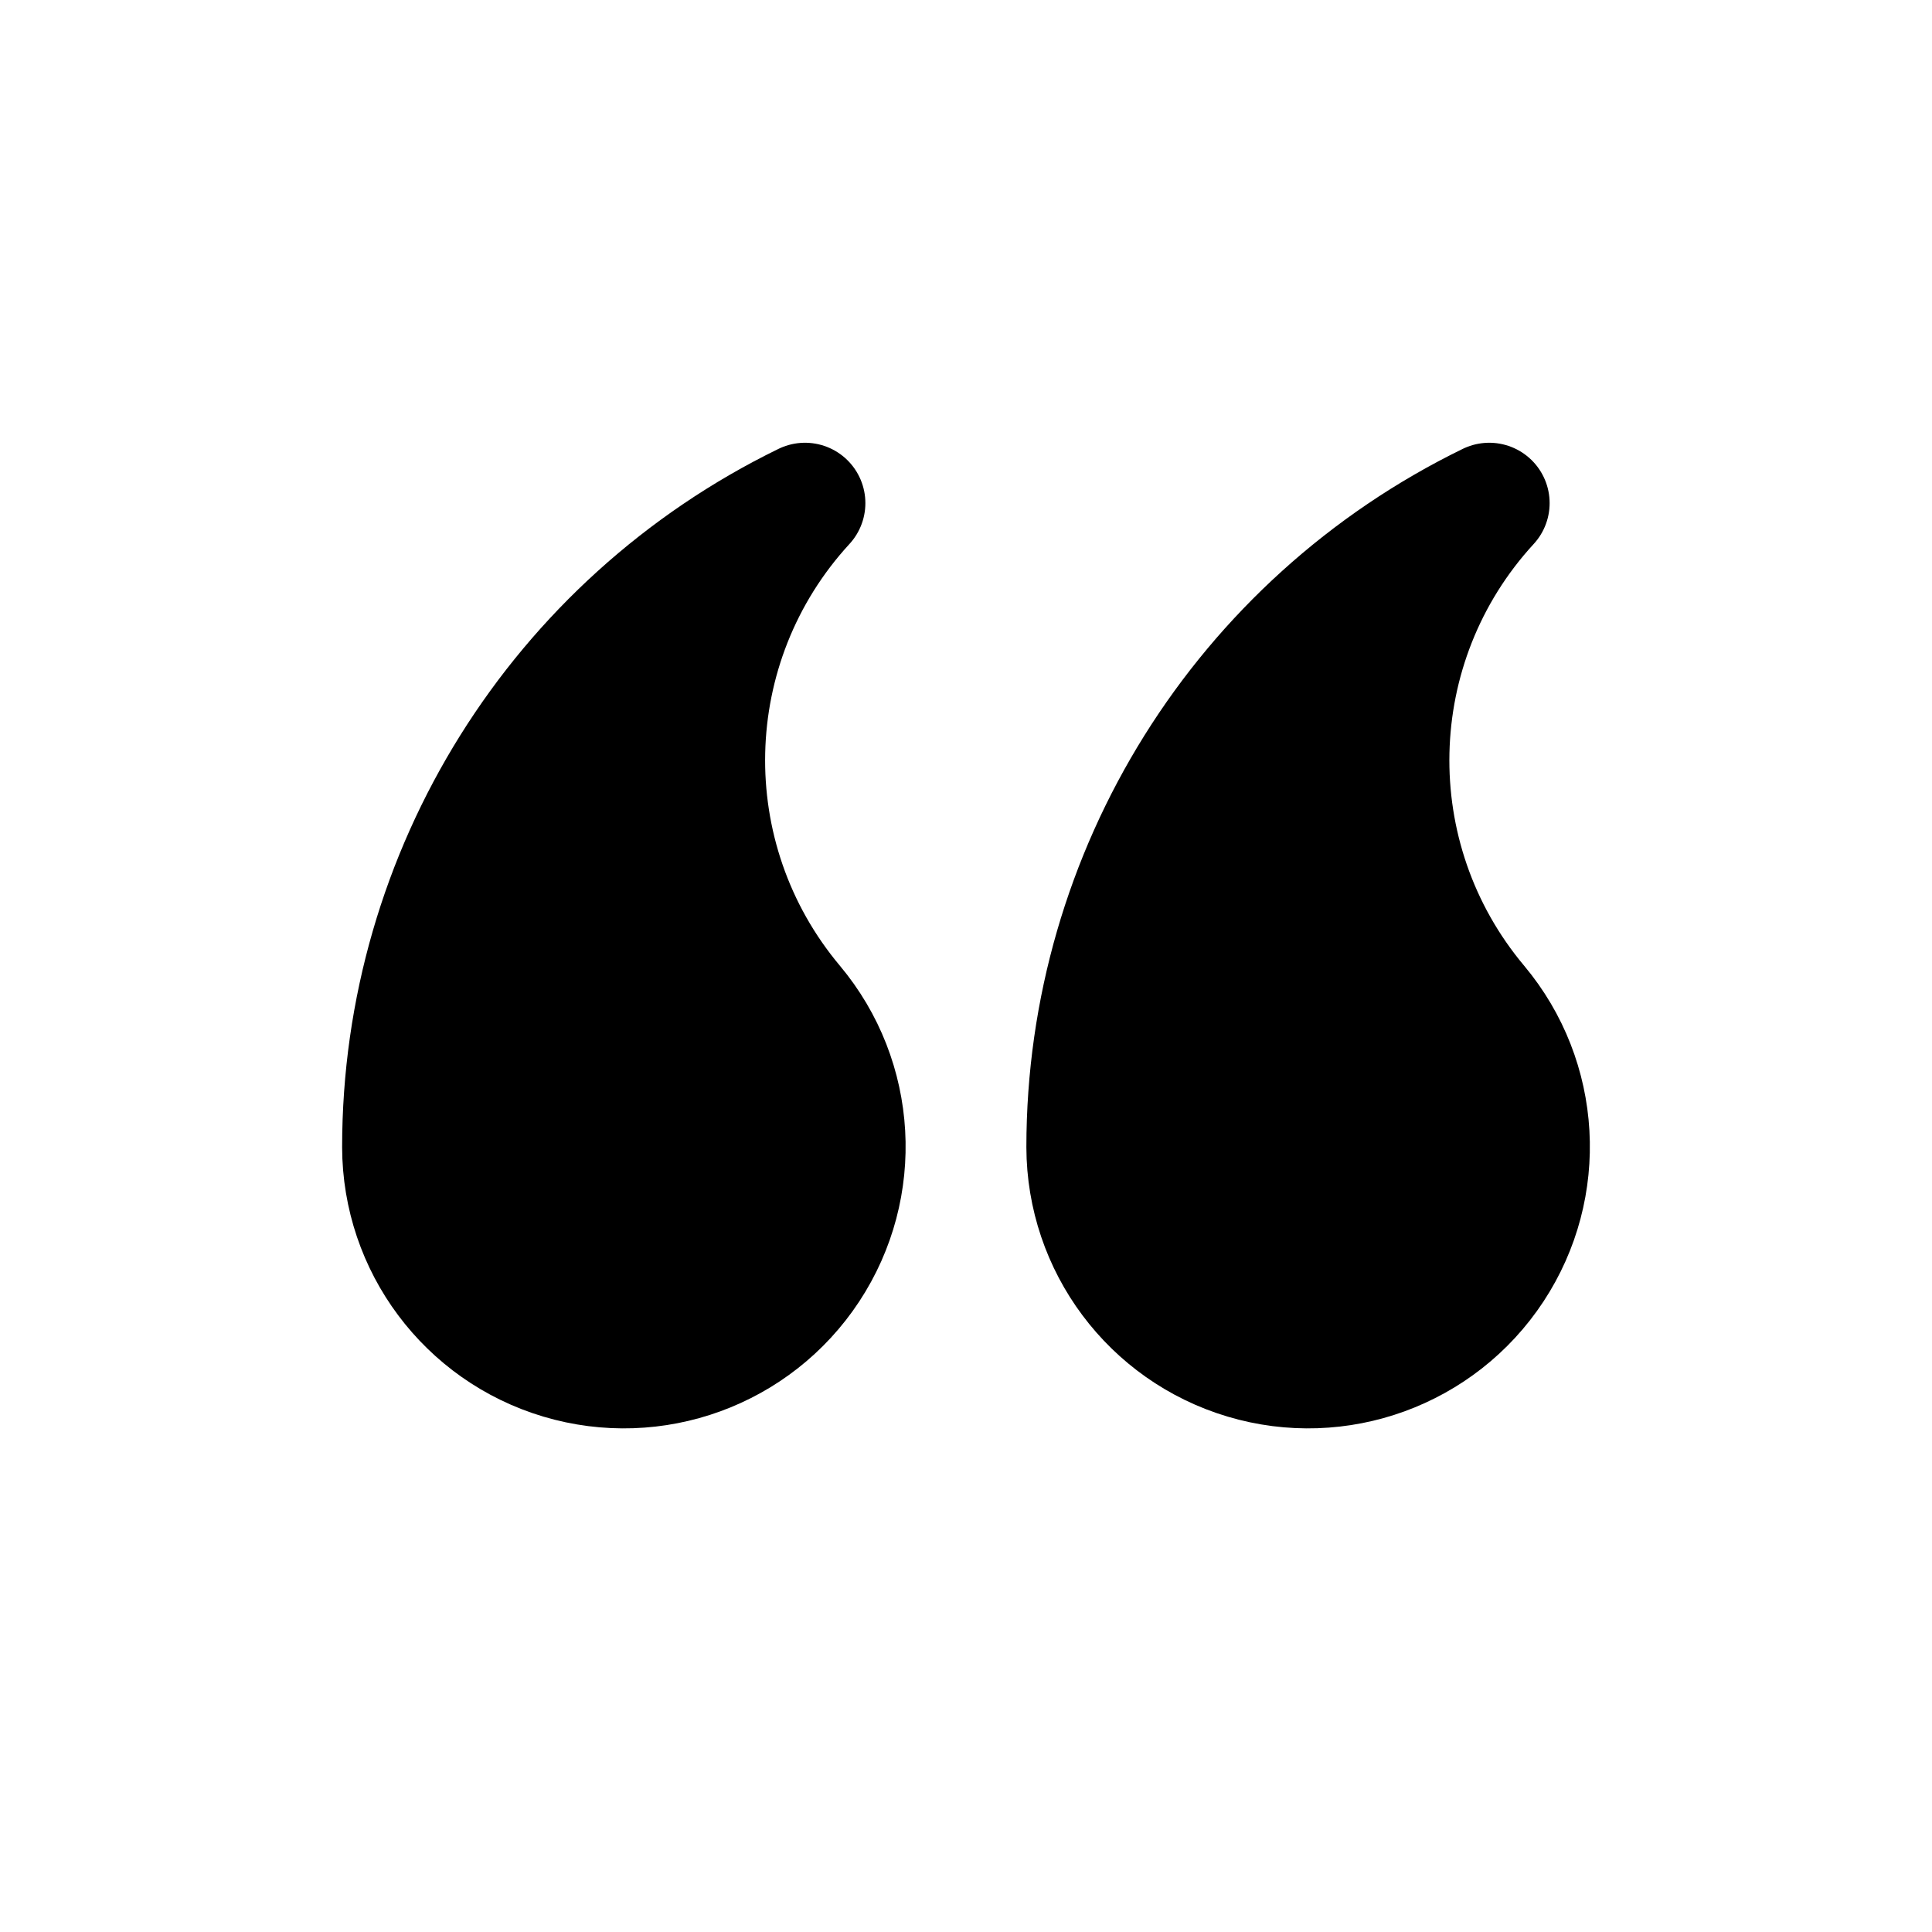
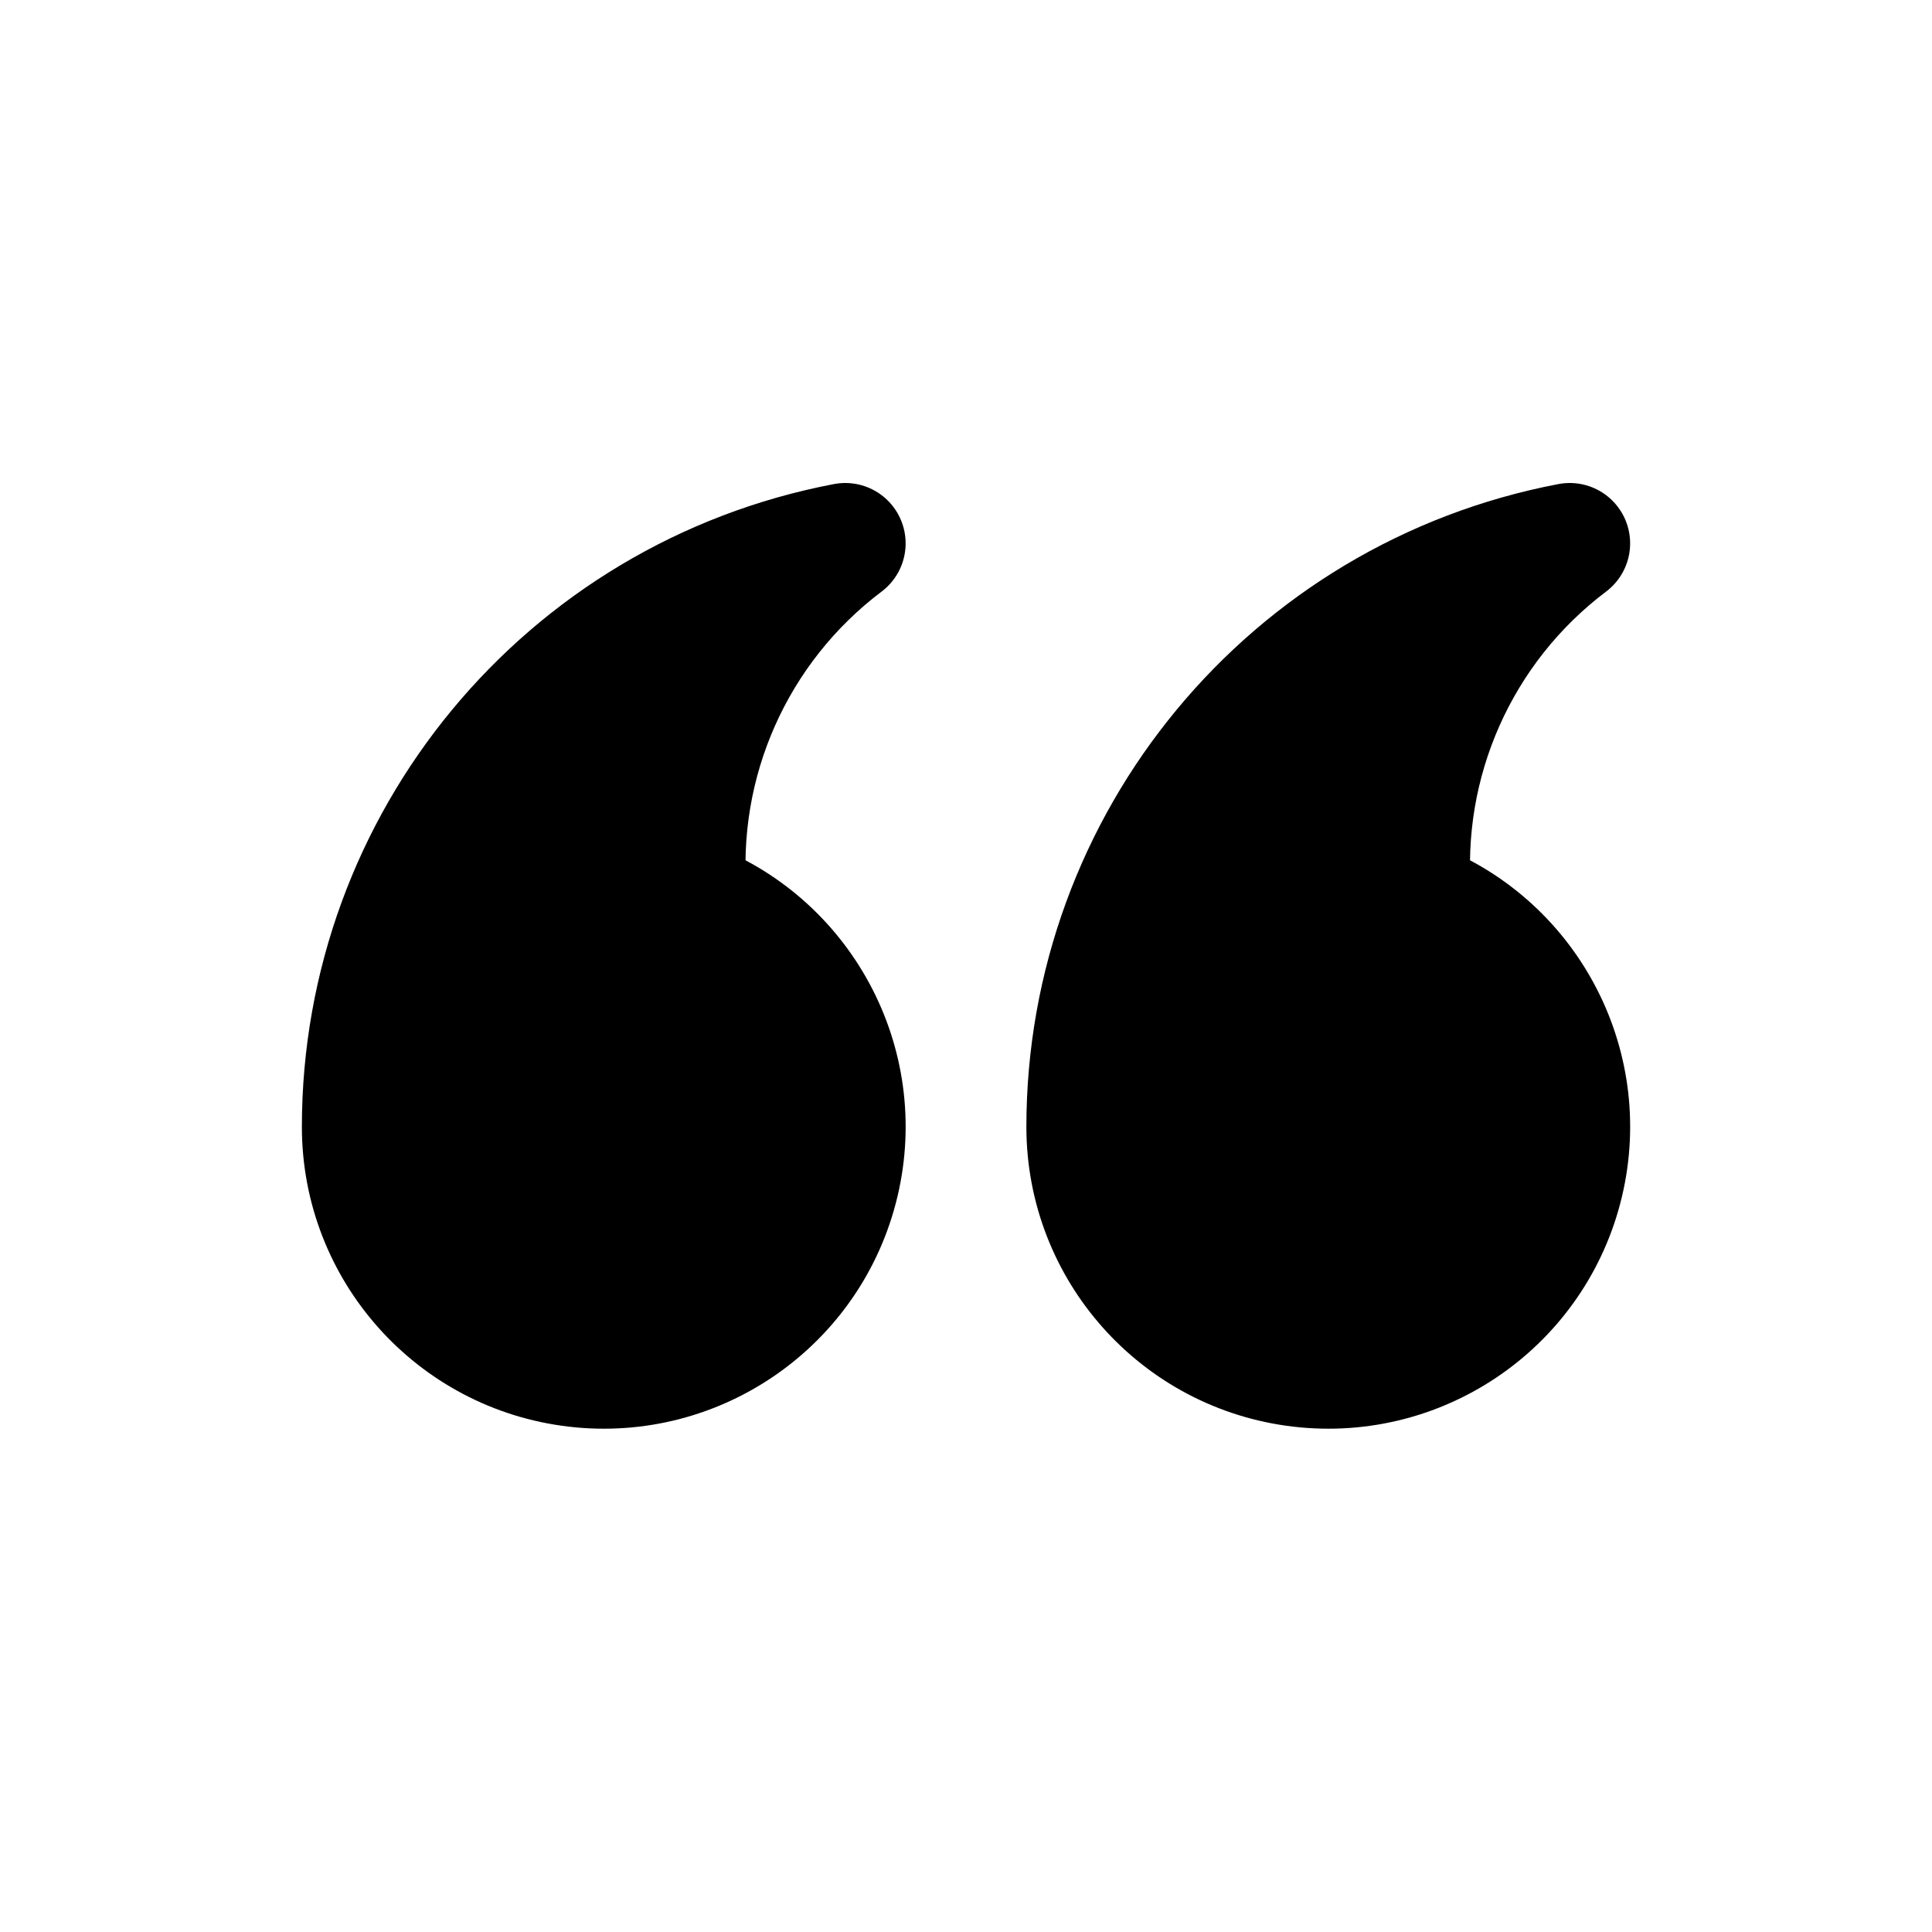
<svg xmlns="http://www.w3.org/2000/svg" viewBox="0 0 24 24" fill="currentColor" stroke="currentColor" stroke-width="1.5" stroke-linecap="round" stroke-linejoin="round">
-   <path d="M5 14.25A8.9 8.9 0 0 1 10 6.25A4.72 4.72 0 0 0 9.86 12.48A2.75 2.75 0 1 1 5 14.25ZM13.5 14.25A8.9 8.9 0 0 1 18.5 6.25A4.72 4.72 0 0 0 18.36 12.48A2.75 2.75 0 1 1 13.5 14.25Z" />
+   <path d="M4.5 14A7.38 7.38 0 0 1 10.5 6.75A5 5 0 0 0 8.53 11.18A3 3 0 1 1 4.5 14ZM13.5 14A7.38 7.38 0 0 1 19.5 6.75A5 5 0 0 0 17.53 11.18A3 3 0 1 1 13.5 14Z" />
</svg>
